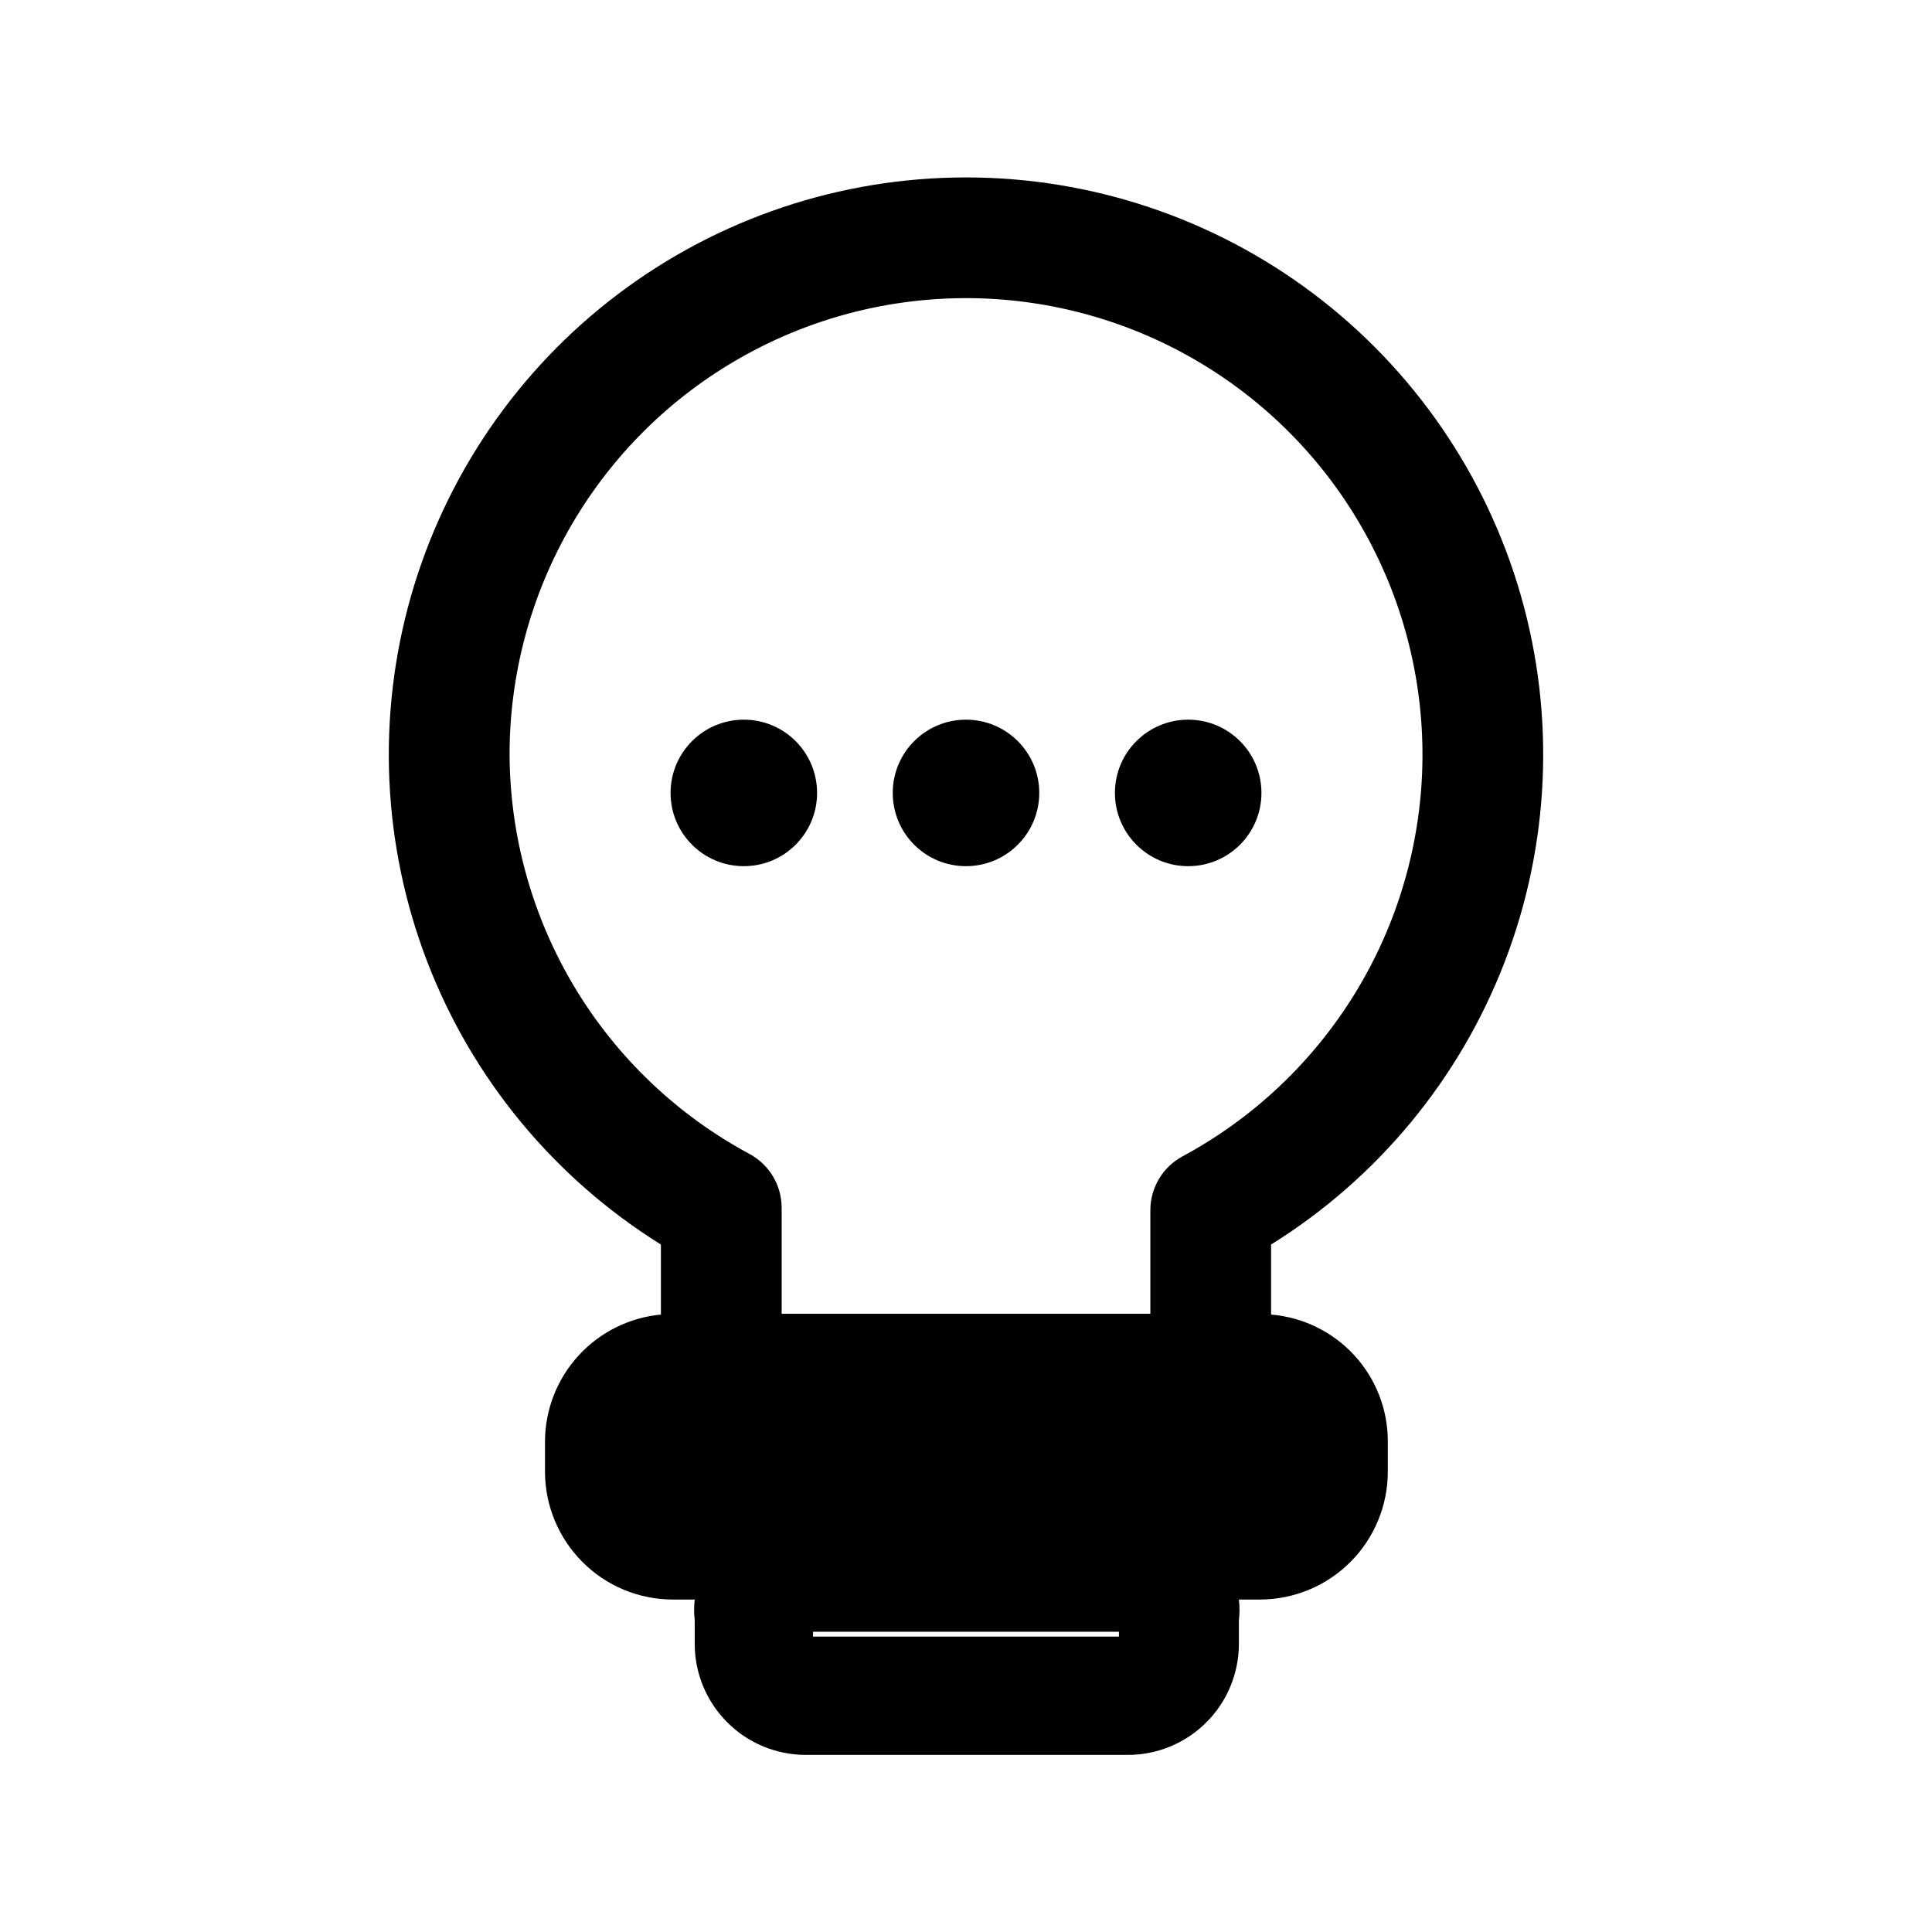
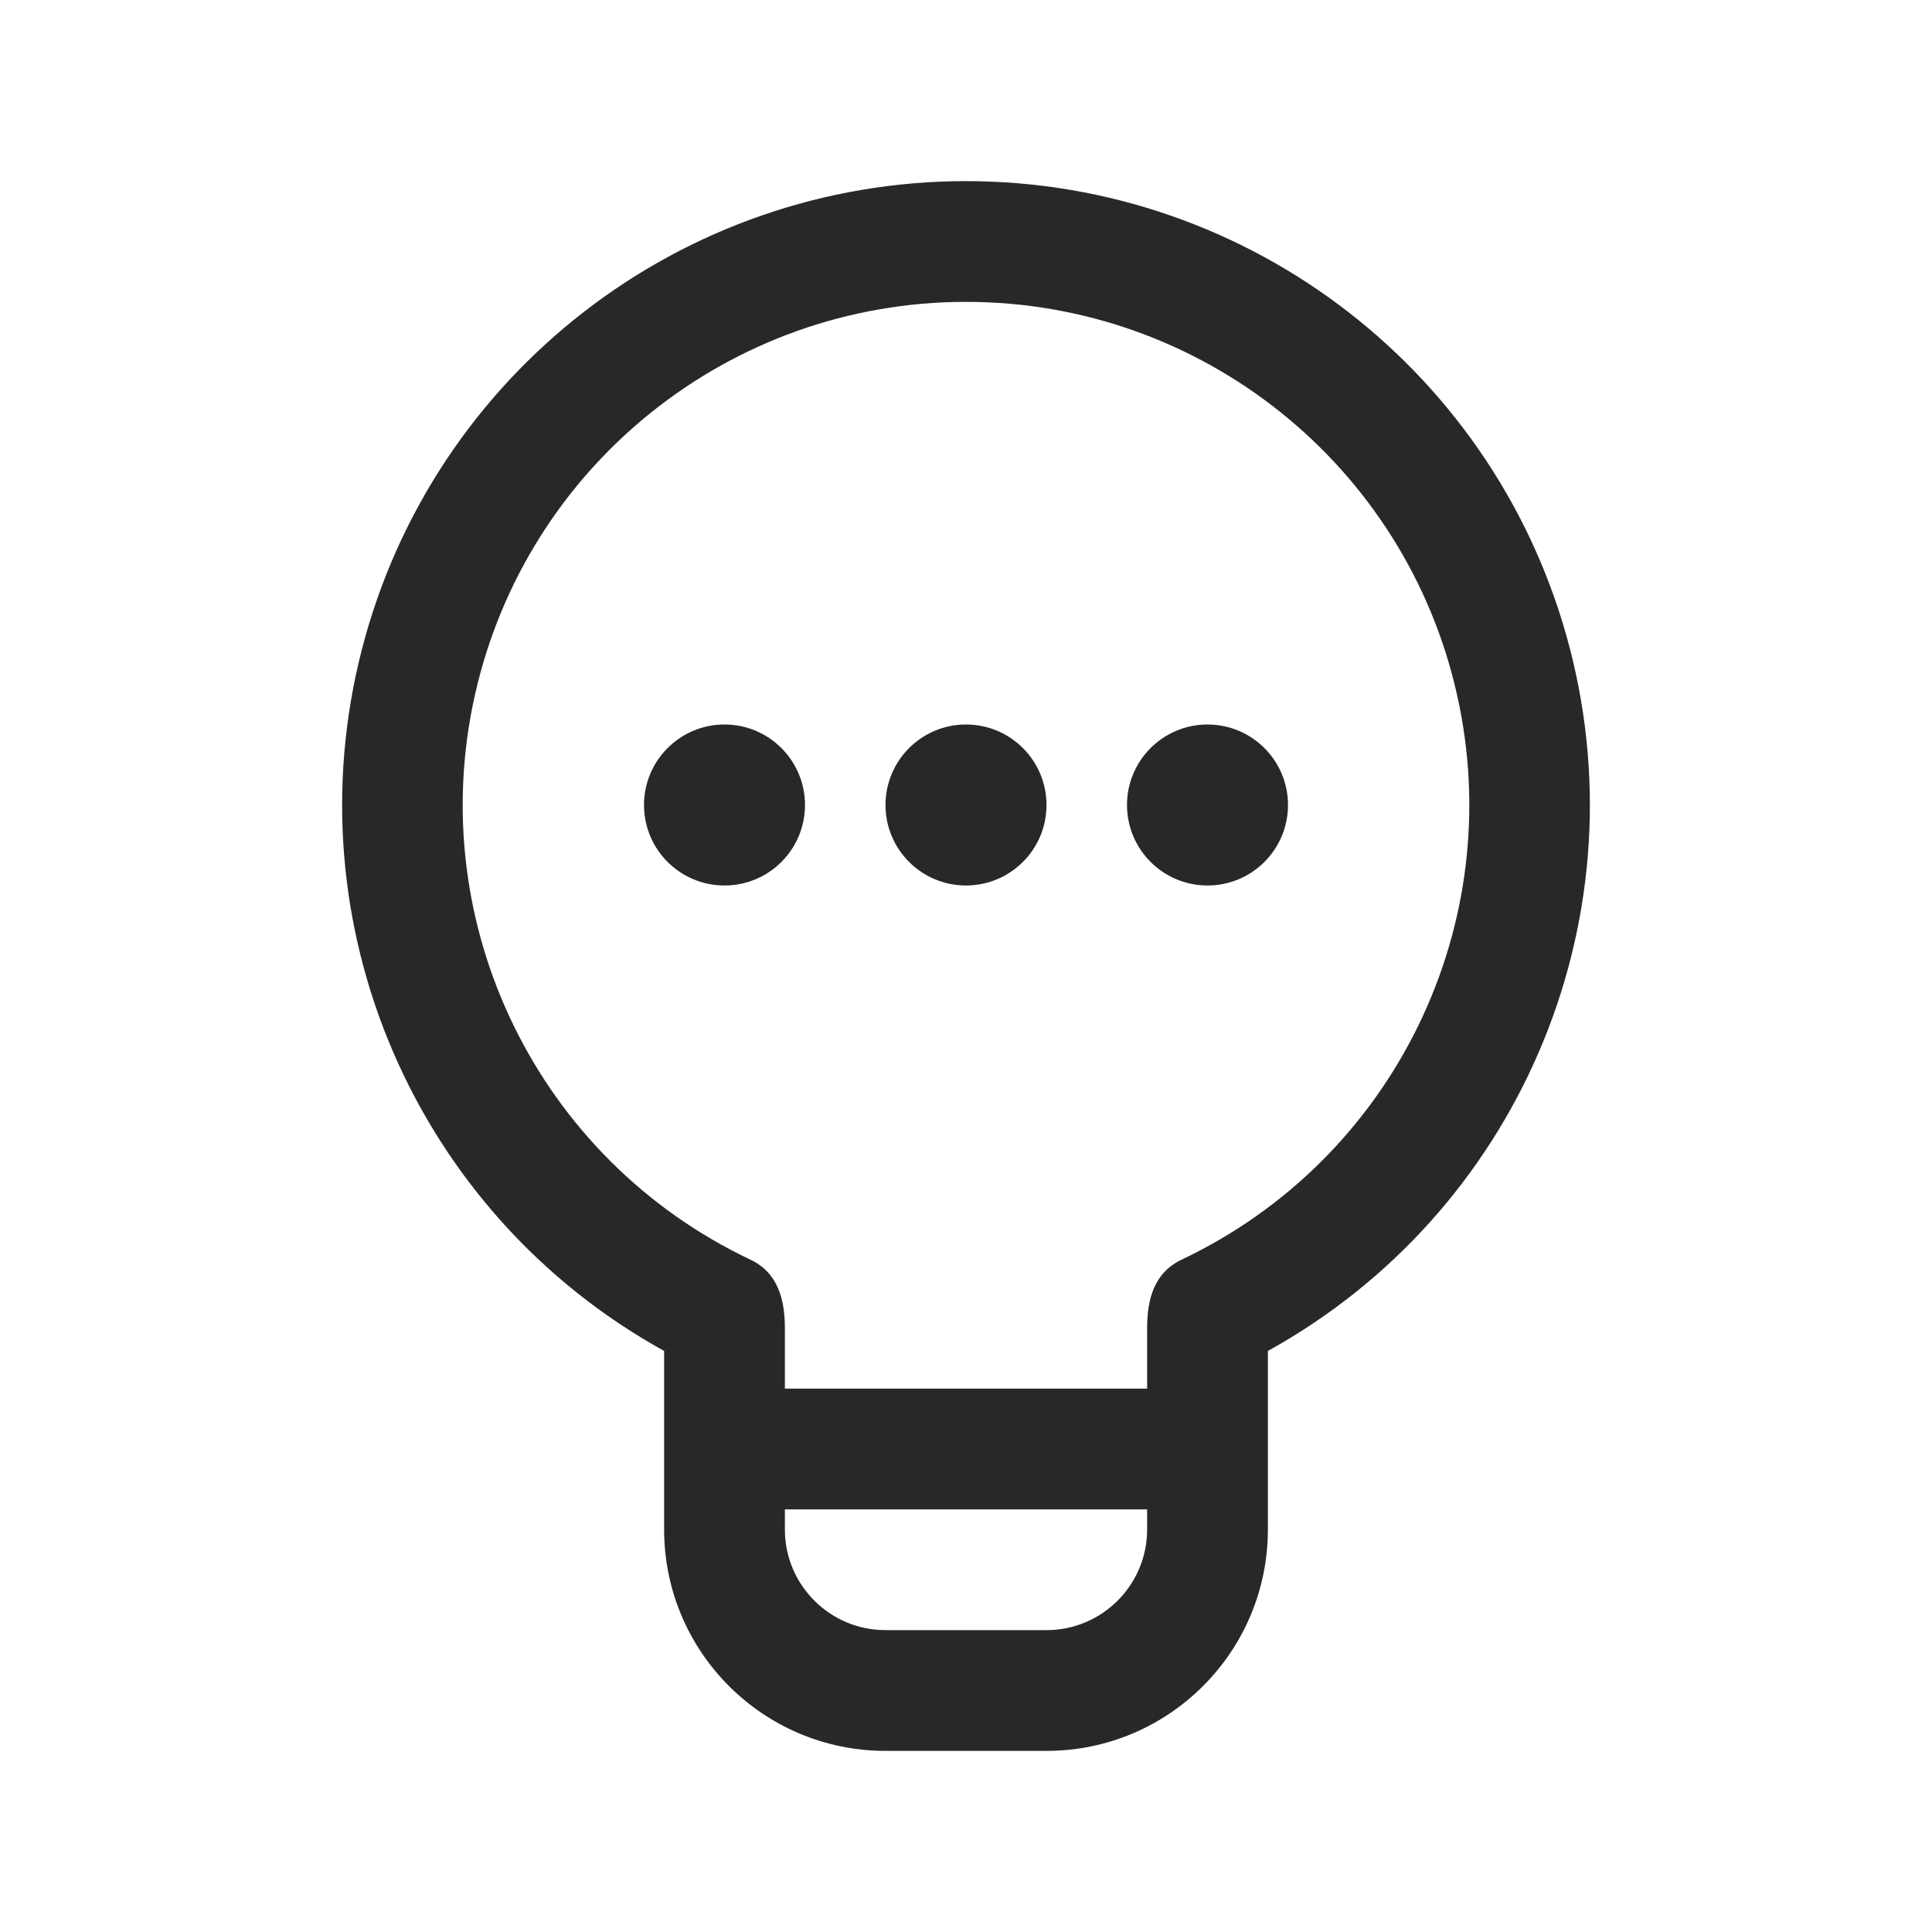
- <svg xmlns="http://www.w3.org/2000/svg" width="24" height="24" viewBox="0 0 24 24" fill="none">
-   <path fill-rule="evenodd" clip-rule="evenodd" d="M15.79 15.46V16.33C16.184 16.363 16.552 16.542 16.821 16.833C17.089 17.123 17.239 17.504 17.24 17.9V18.28C17.24 18.7 17.074 19.103 16.778 19.401C16.482 19.699 16.08 19.867 15.66 19.87H15.39C15.4 19.956 15.4 20.044 15.39 20.13V20.42C15.39 20.602 15.354 20.782 15.284 20.95C15.214 21.119 15.112 21.271 14.982 21.399C14.853 21.528 14.7 21.629 14.531 21.698C14.363 21.767 14.182 21.801 14 21.8H10C9.636 21.797 9.287 21.651 9.031 21.392C8.774 21.134 8.63 20.784 8.63 20.42V20.13C8.62 20.044 8.62 19.956 8.63 19.87H8.36C7.938 19.87 7.534 19.703 7.236 19.404C6.938 19.106 6.77 18.702 6.77 18.28V17.9C6.773 17.506 6.922 17.128 7.188 16.838C7.454 16.548 7.818 16.367 8.21 16.33V15.46C6.888 14.636 5.869 13.405 5.309 11.951C4.749 10.497 4.678 8.901 5.106 7.403C5.535 5.905 6.439 4.587 7.683 3.649C8.927 2.711 10.442 2.204 12 2.204C13.558 2.204 15.073 2.711 16.317 3.649C17.561 4.587 18.466 5.905 18.894 7.403C19.322 8.901 19.251 10.497 18.691 11.951C18.131 13.405 17.113 14.636 15.79 15.46ZM10.1 20.27V20.33H13.9V20.27H10.1ZM7.102 6.517C6.597 7.383 6.331 8.367 6.33 9.37C6.334 10.391 6.614 11.392 7.14 12.267C7.666 13.142 8.42 13.858 9.32 14.34C9.438 14.406 9.536 14.501 9.604 14.617C9.673 14.733 9.709 14.865 9.71 15V16.32H14.29V15.03C14.291 14.895 14.327 14.763 14.396 14.647C14.464 14.531 14.562 14.436 14.68 14.37C15.564 13.896 16.306 13.196 16.831 12.342C17.356 11.488 17.645 10.51 17.669 9.507C17.692 8.505 17.45 7.514 16.965 6.636C16.482 5.758 15.773 5.024 14.913 4.509C14.053 3.994 13.071 3.716 12.069 3.704C11.066 3.692 10.078 3.946 9.206 4.44C8.333 4.934 7.607 5.651 7.102 6.517ZM10.15 9.85C10.15 10.353 9.743 10.76 9.24 10.76C8.738 10.76 8.33 10.353 8.33 9.85C8.33 9.347 8.738 8.94 9.24 8.94C9.743 8.94 10.15 9.347 10.15 9.85ZM12 10.76C12.502 10.76 12.91 10.353 12.91 9.85C12.91 9.347 12.502 8.94 12 8.94C11.497 8.94 11.09 9.347 11.09 9.85C11.09 10.353 11.497 10.76 12 10.76ZM15.67 9.85C15.67 10.353 15.263 10.76 14.76 10.76C14.258 10.76 13.85 10.353 13.85 9.85C13.85 9.347 14.258 8.94 14.76 8.94C15.263 8.94 15.67 9.347 15.67 9.85Z" fill="black" />
+ <svg xmlns="http://www.w3.org/2000/svg" width="24" height="24" fill="none" viewBox="0 0 24 24">
+   <path fill="#282828" fill-rule="evenodd" d="M12 2.25a7.75 7.75 0 0 1 3.75 14.532V19A2.75 2.75 0 0 1 13 21.75h-2A2.75 2.75 0 0 1 8.25 19v-2.218A7.75 7.75 0 0 1 12 2.25M9.75 19c0 .69.56 1.25 1.25 1.25h2c.69 0 1.25-.56 1.25-1.25v-.25h-4.5zM12 3.75a6.25 6.25 0 0 0-2.678 11.898c.347.165.428.502.428.852v.75h4.5v-.75c0-.35.08-.686.428-.852A6.25 6.25 0 0 0 12 3.75" clip-rule="evenodd" />
+   <path fill="#282828" d="M9 11a1 1 0 1 0 0-2 1 1 0 0 0 0 2M12 11a1 1 0 1 0 0-2 1 1 0 0 0 0 2M15 11a1 1 0 1 0 0-2 1 1 0 0 0 0 2" />
</svg>
